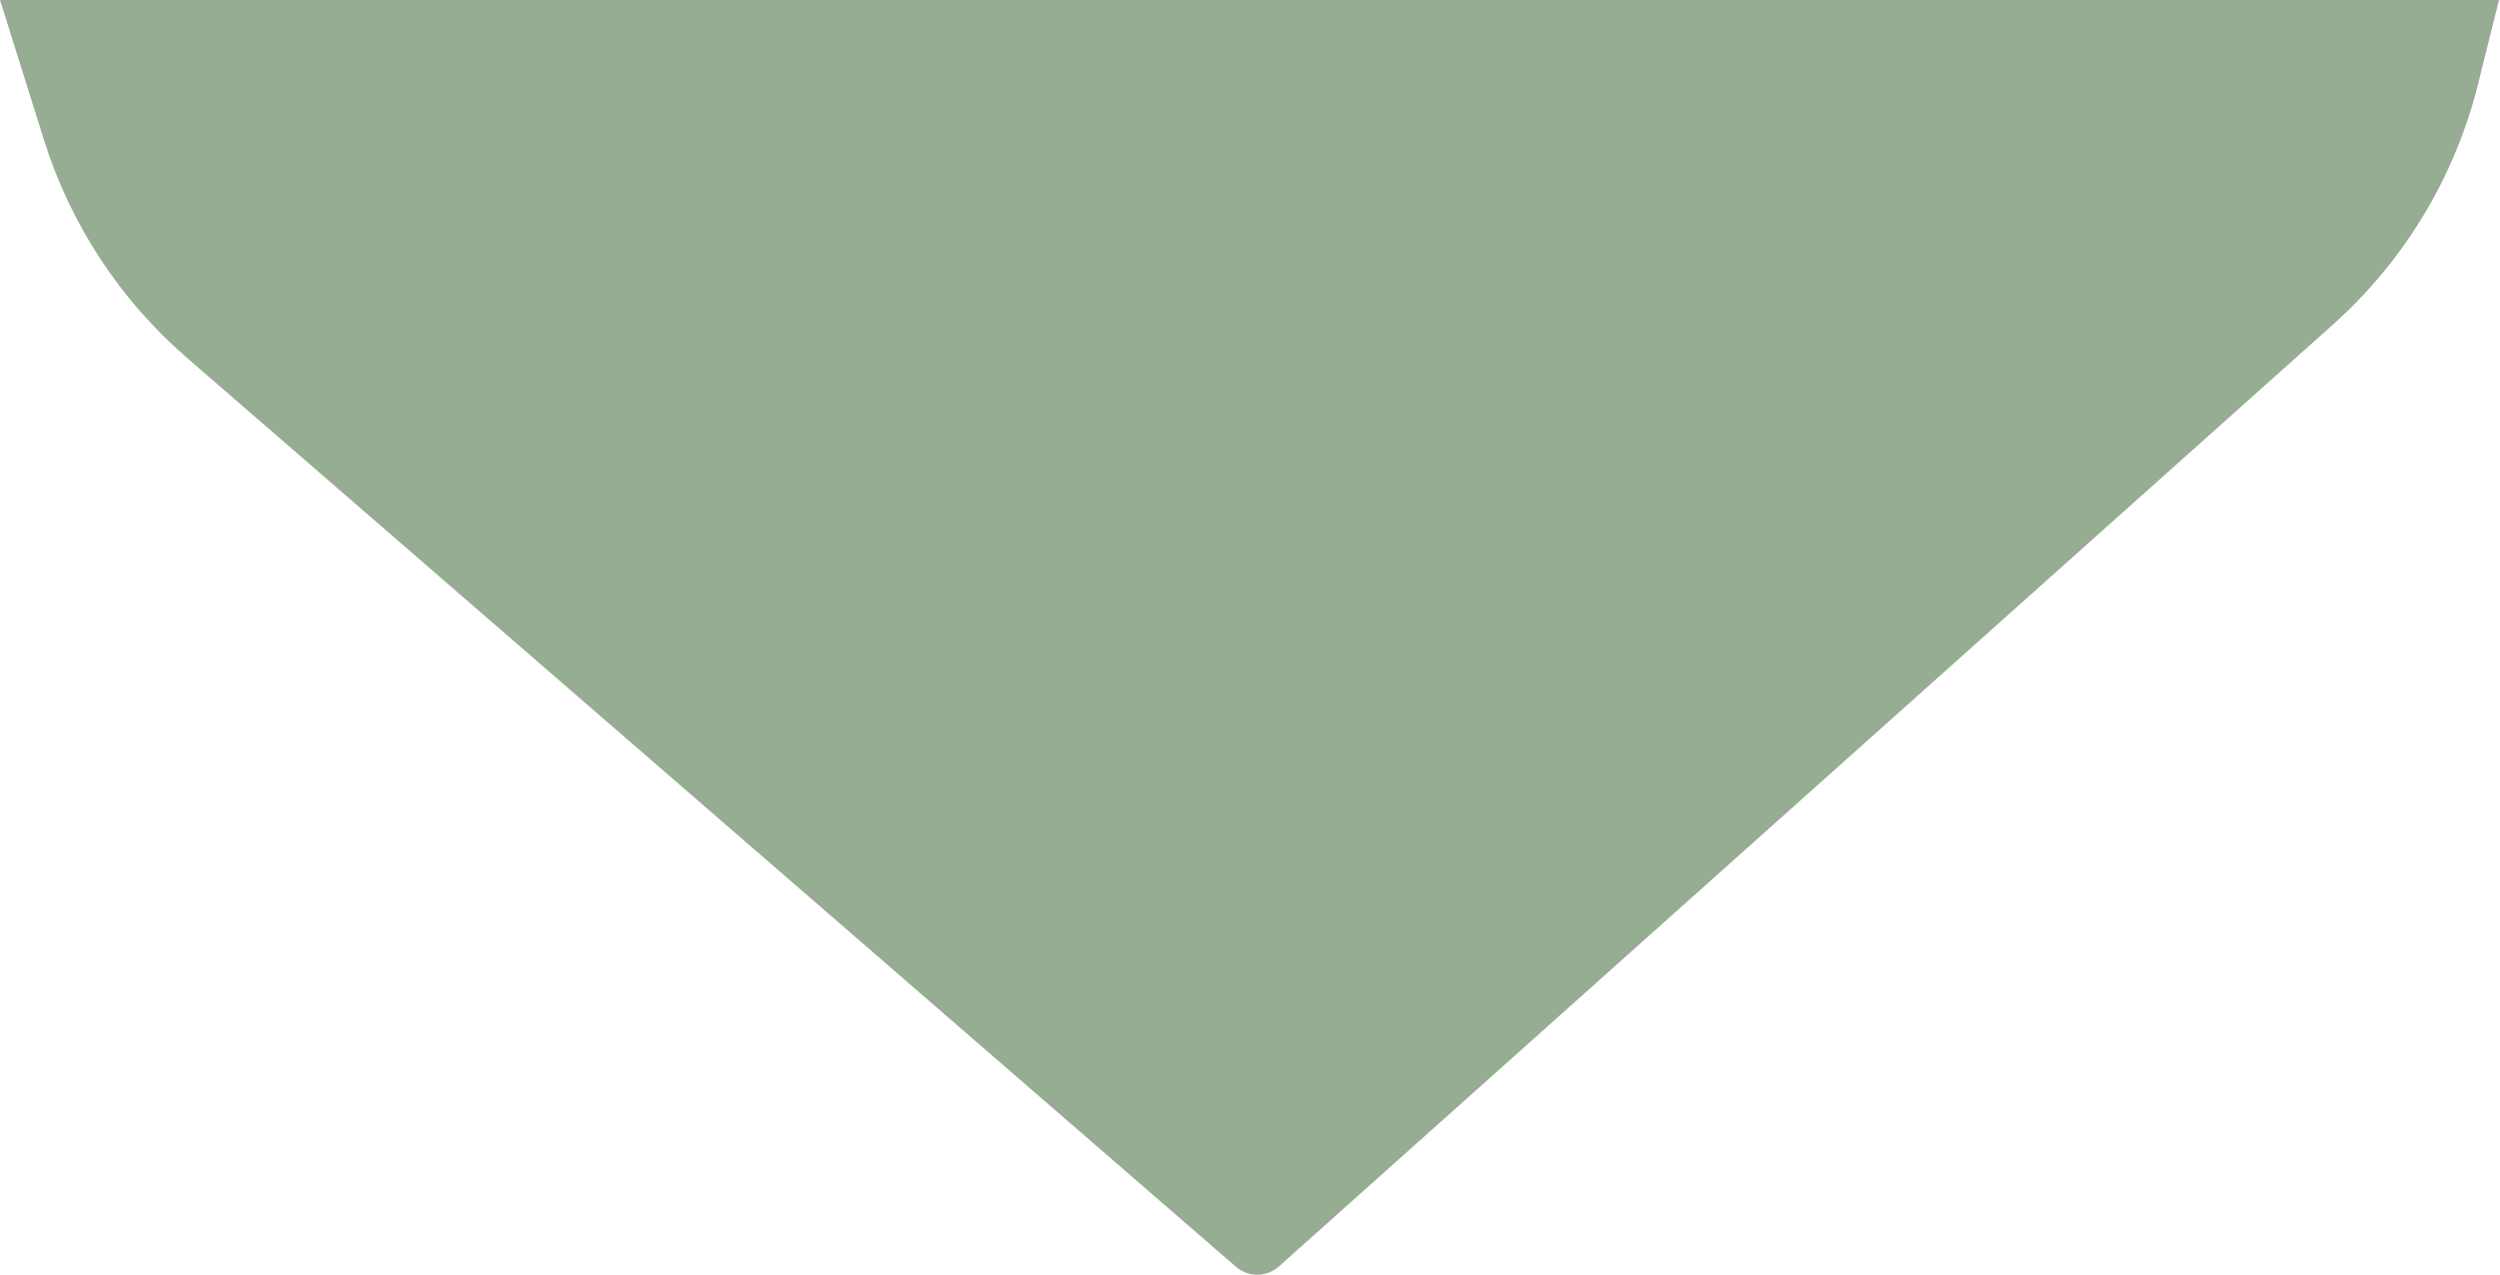
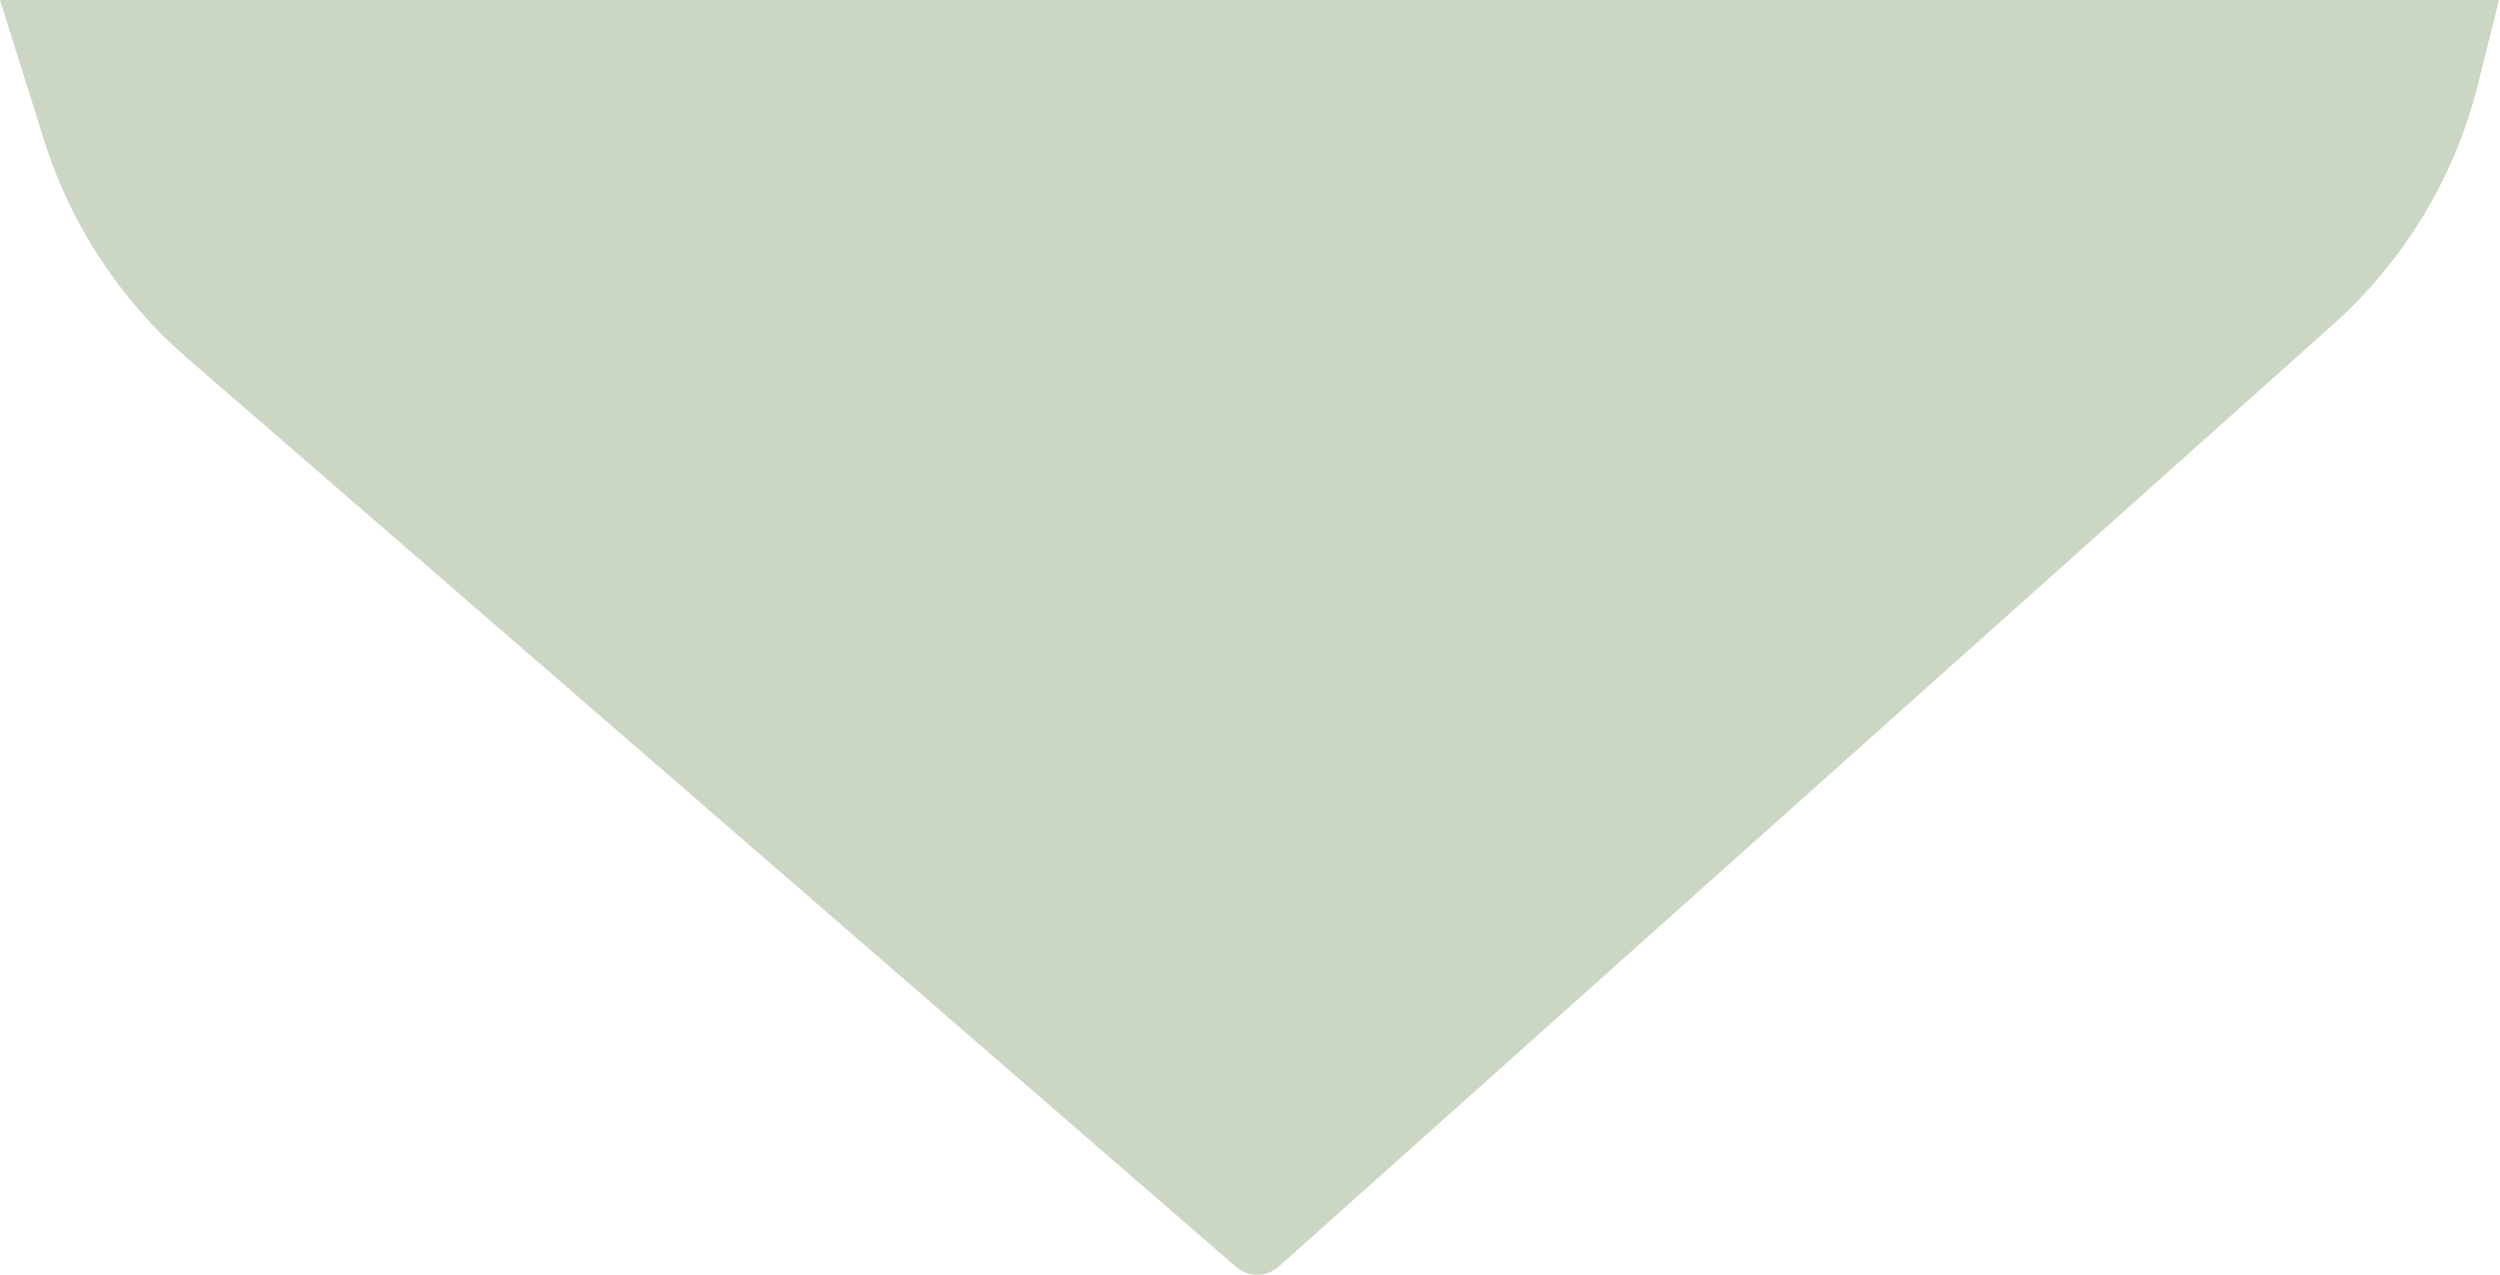
<svg xmlns="http://www.w3.org/2000/svg" id="_레이어_1" data-name=" 레이어 1" viewBox="0 0 308.99 157.68">
  <defs>
    <style>
      .cls-1 {
        fill: none;
      }

      .cls-2 {
-         fill: #97ad93;
+         fill: #cbd7c3;
      }

      .cls-3 {
        clip-path: url(#clippath);
      }
    </style>
    <clipPath id="clippath">
      <path class="cls-1" d="M5.45,17.35L0,0h308.99l-2.59,10.4c-2.86,11.49-9.11,21.85-17.93,29.74l-130.35,116.52c-1.5,1.34-3.76,1.36-5.29.04L23.09,44.24c-8.26-7.16-14.36-16.46-17.64-26.89Z" />
    </clipPath>
  </defs>
  <g class="cls-3">
    <rect class="cls-2" x="-16.81" y="-112.65" width="342.6" height="628.09" />
  </g>
</svg>
